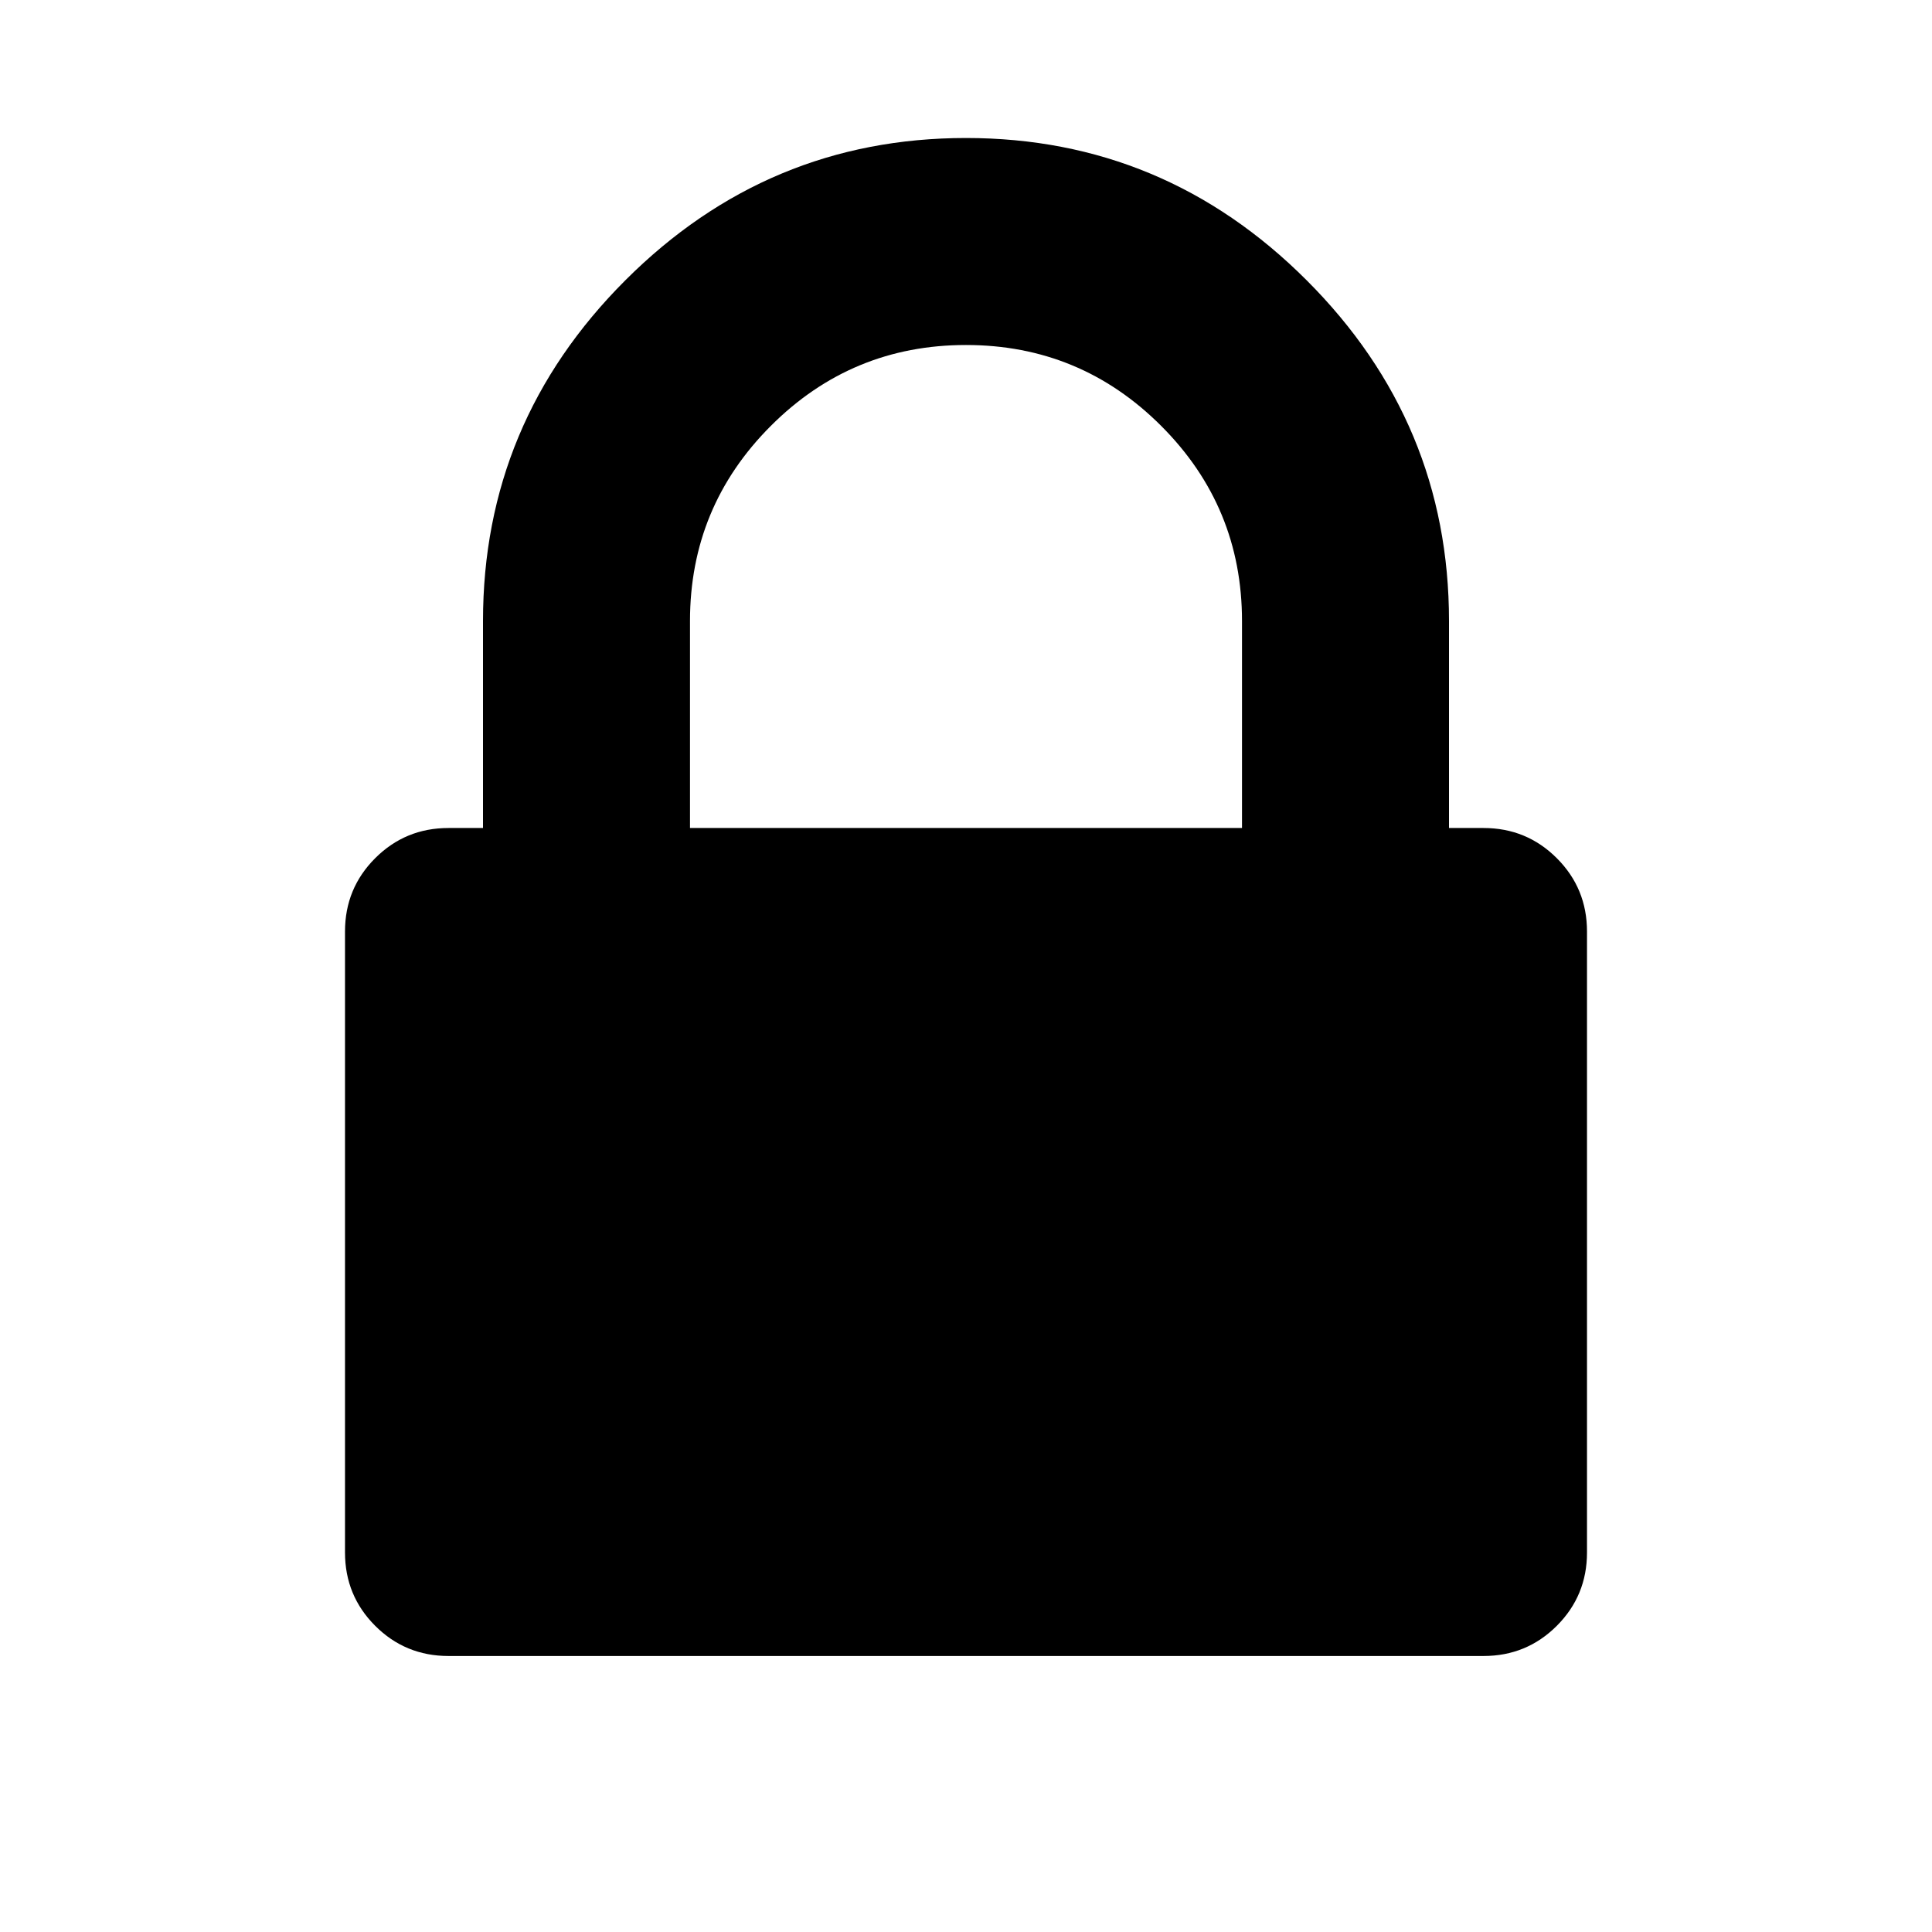
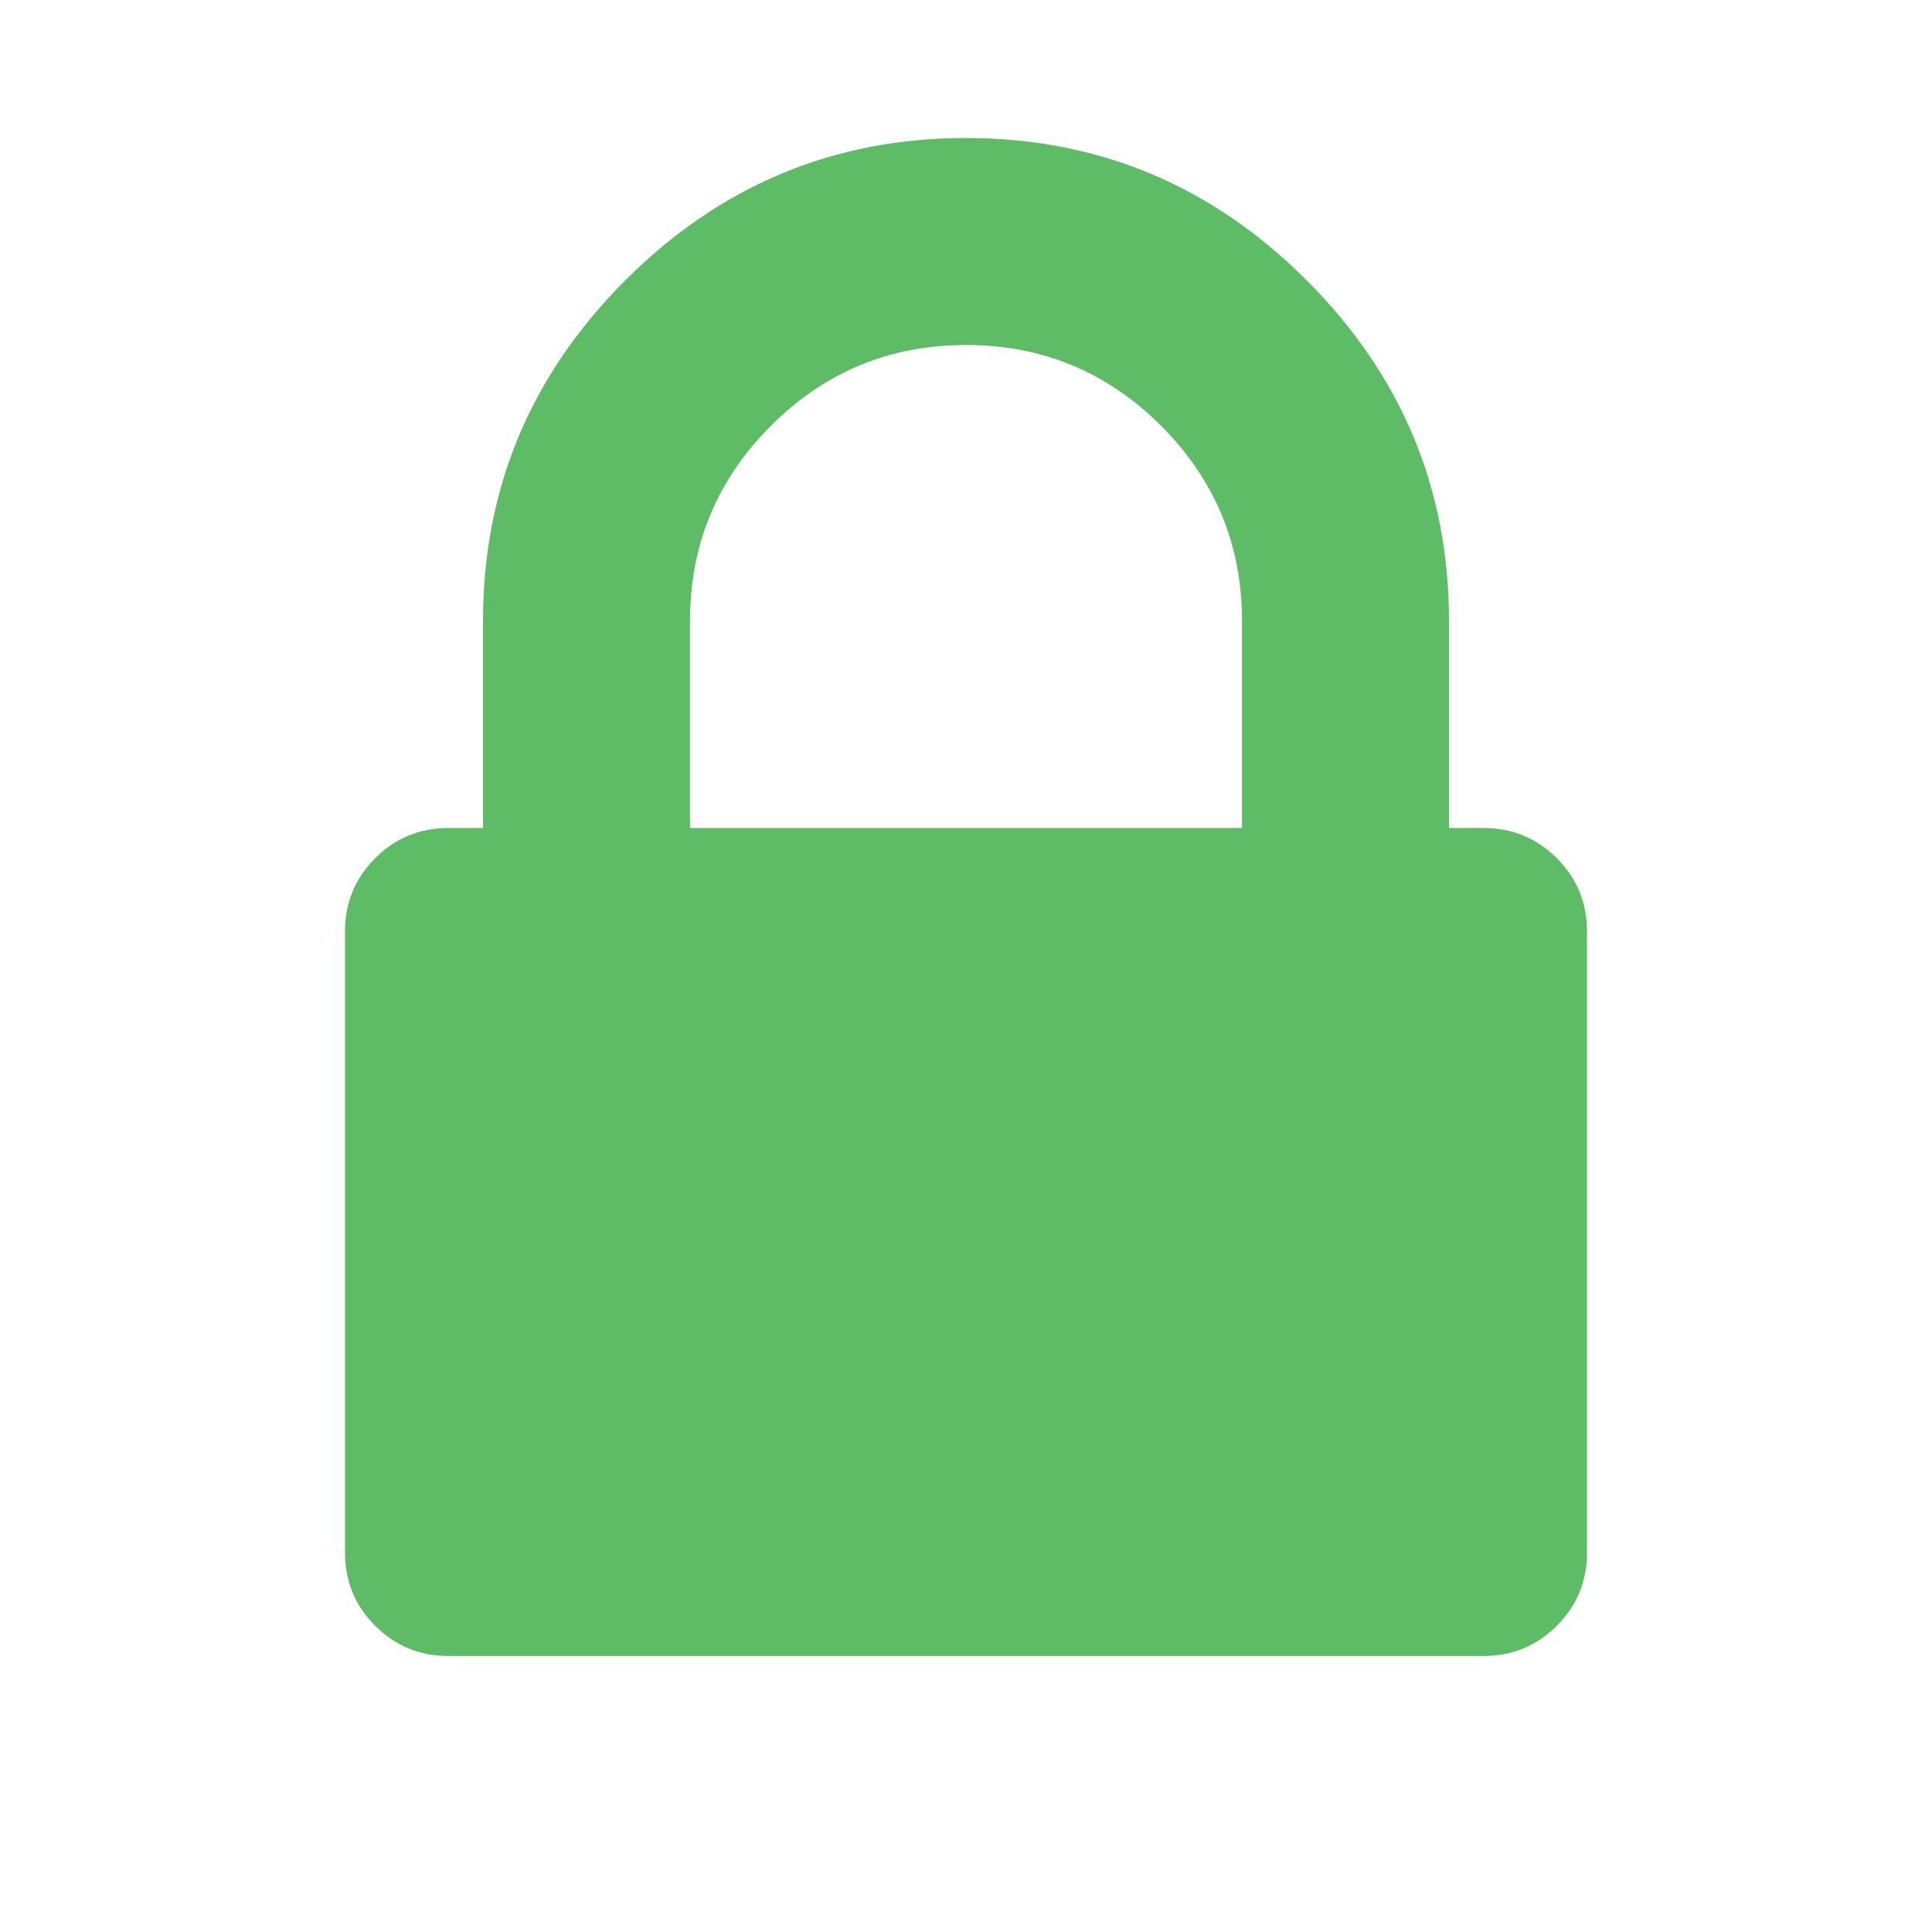
<svg xmlns="http://www.w3.org/2000/svg" viewBox="0 0 1792 1792">
-   <path d="M640 768h512v-192q0-106-75-181t-181-75-181 75-75 181v192zm832 96v576q0 40-28 68t-68 28h-960q-40 0-68-28t-28-68v-576q0-40 28-68t68-28h32v-192q0-184 132-316t316-132 316 132 132 316v192h32q40 0 68 28t28 68z" />
+   <path fill="#5FBC66" d="M640 768h512v-192q0-106-75-181t-181-75-181 75-75 181v192zm832 96v576q0 40-28 68t-68 28h-960q-40 0-68-28t-28-68v-576q0-40 28-68t68-28h32v-192q0-184 132-316t316-132 316 132 132 316v192h32q40 0 68 28t28 68z" />
</svg>
